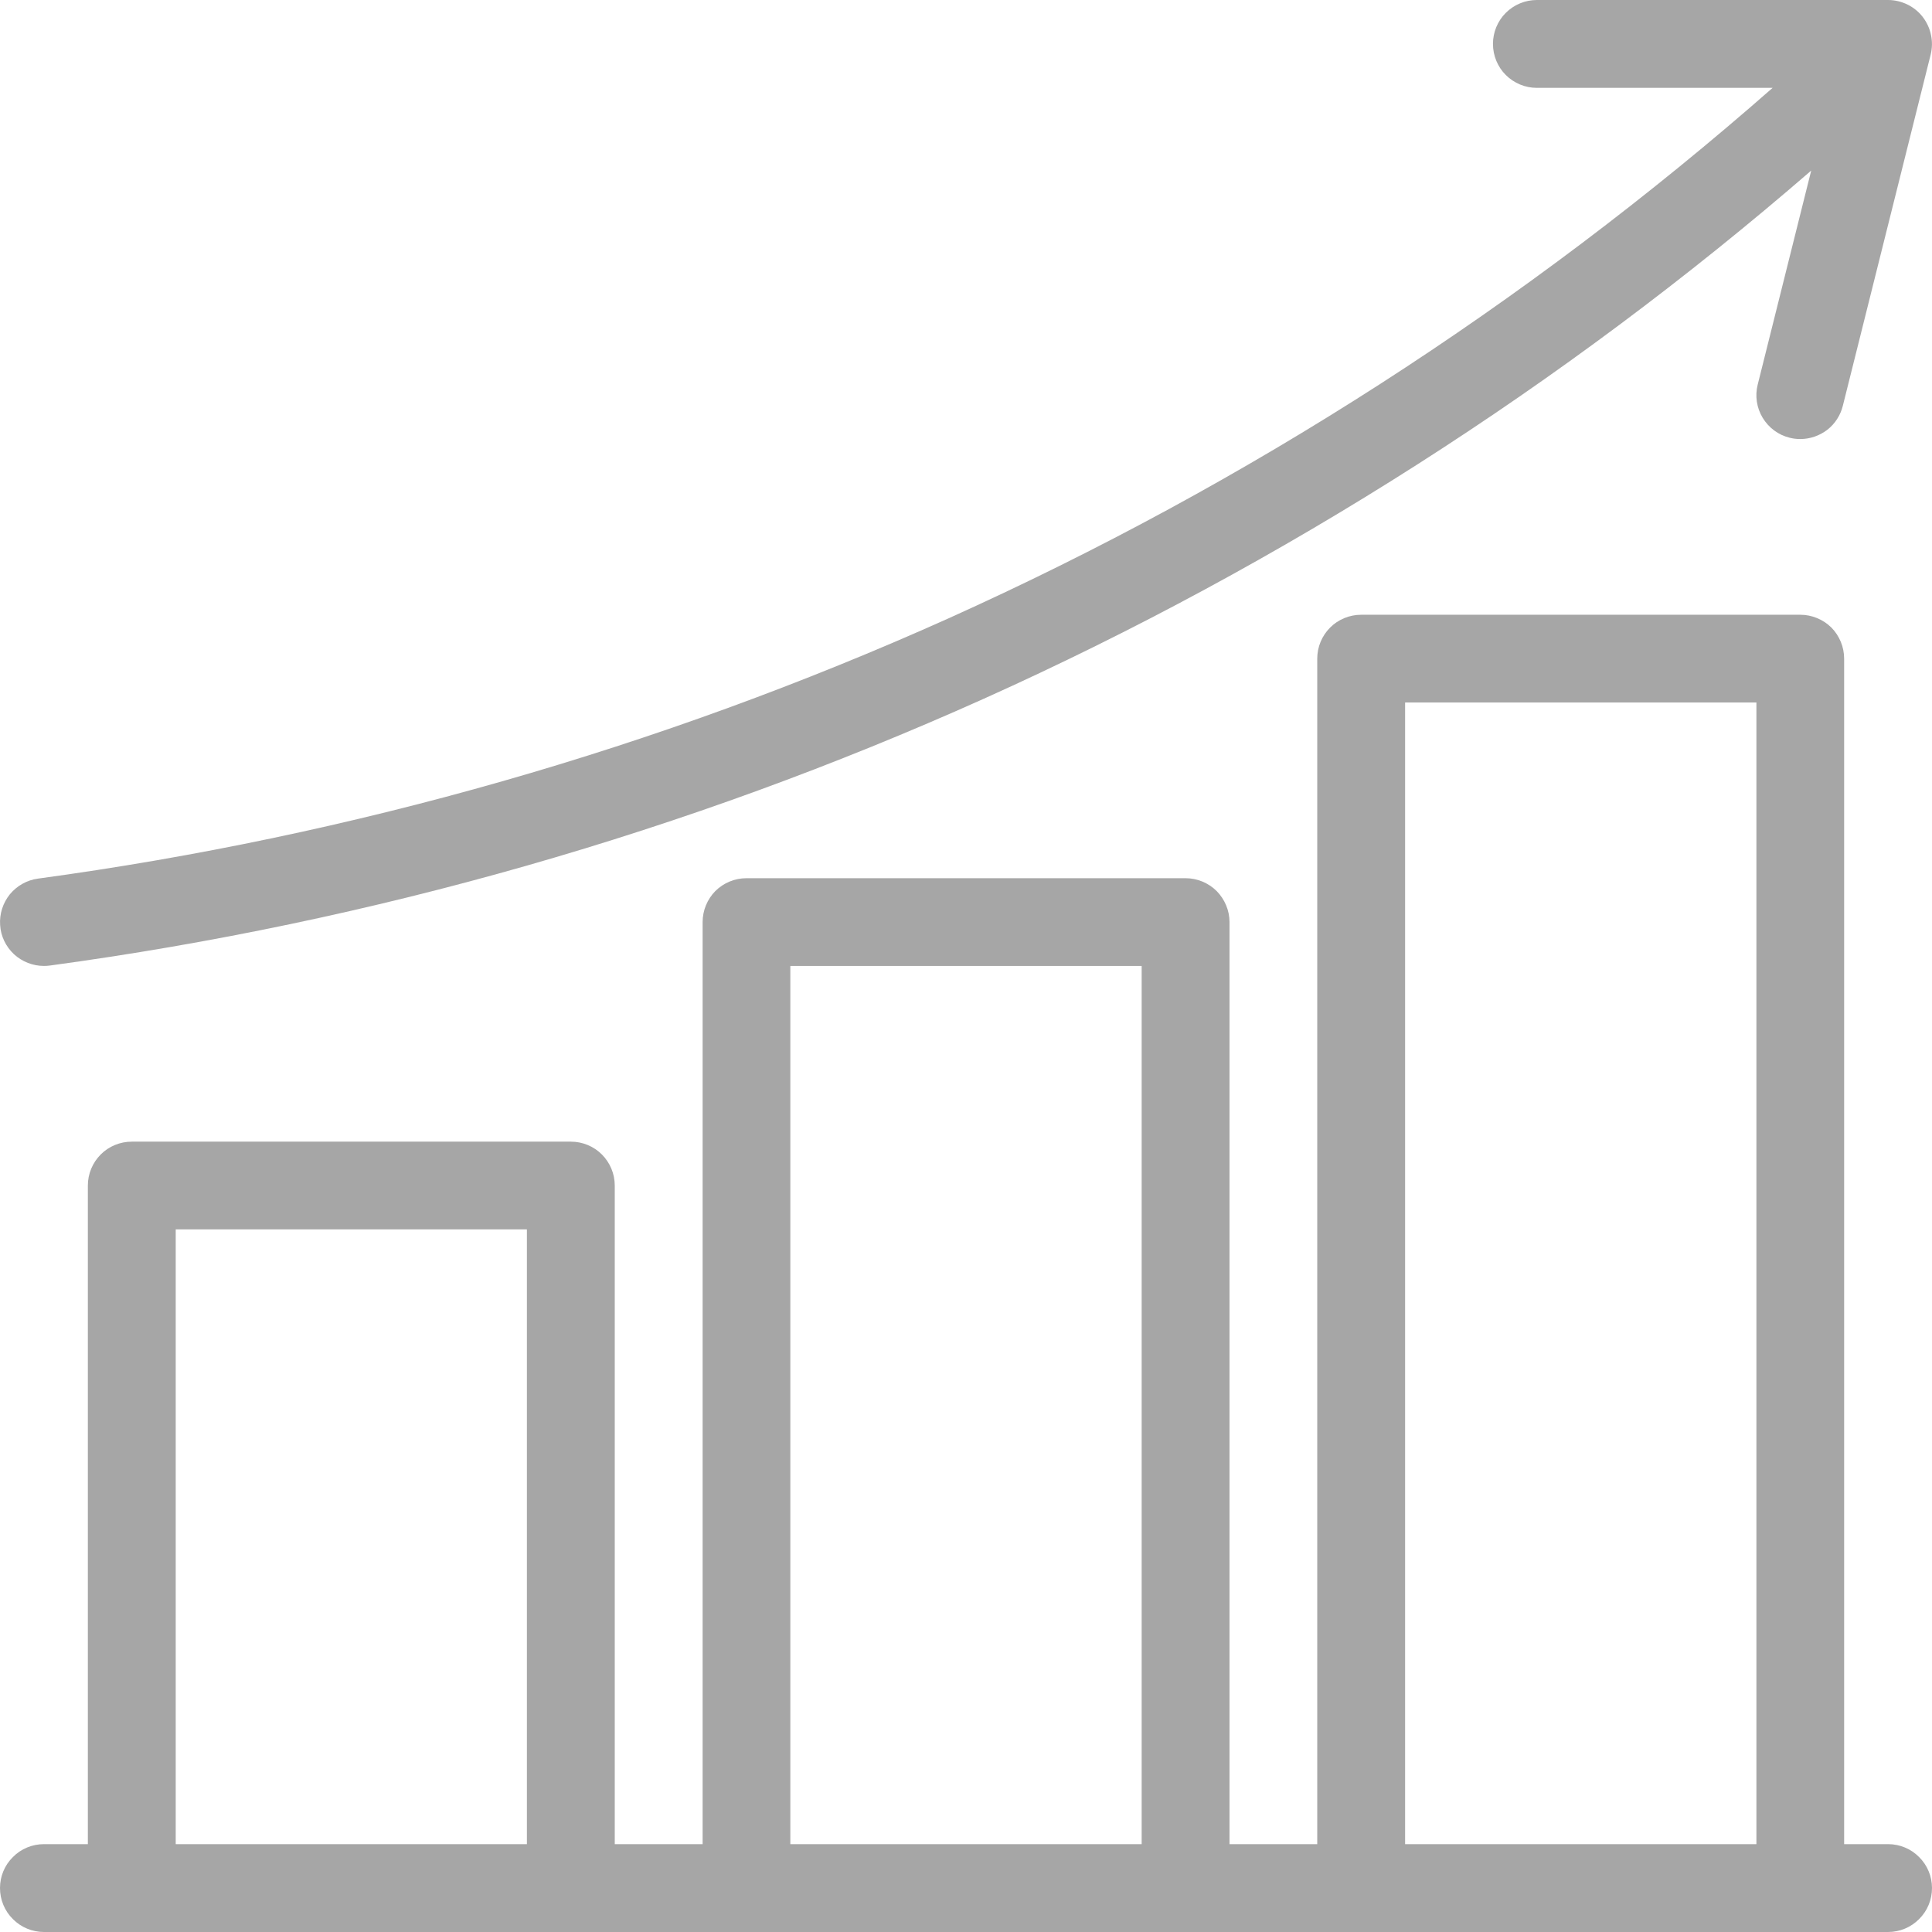
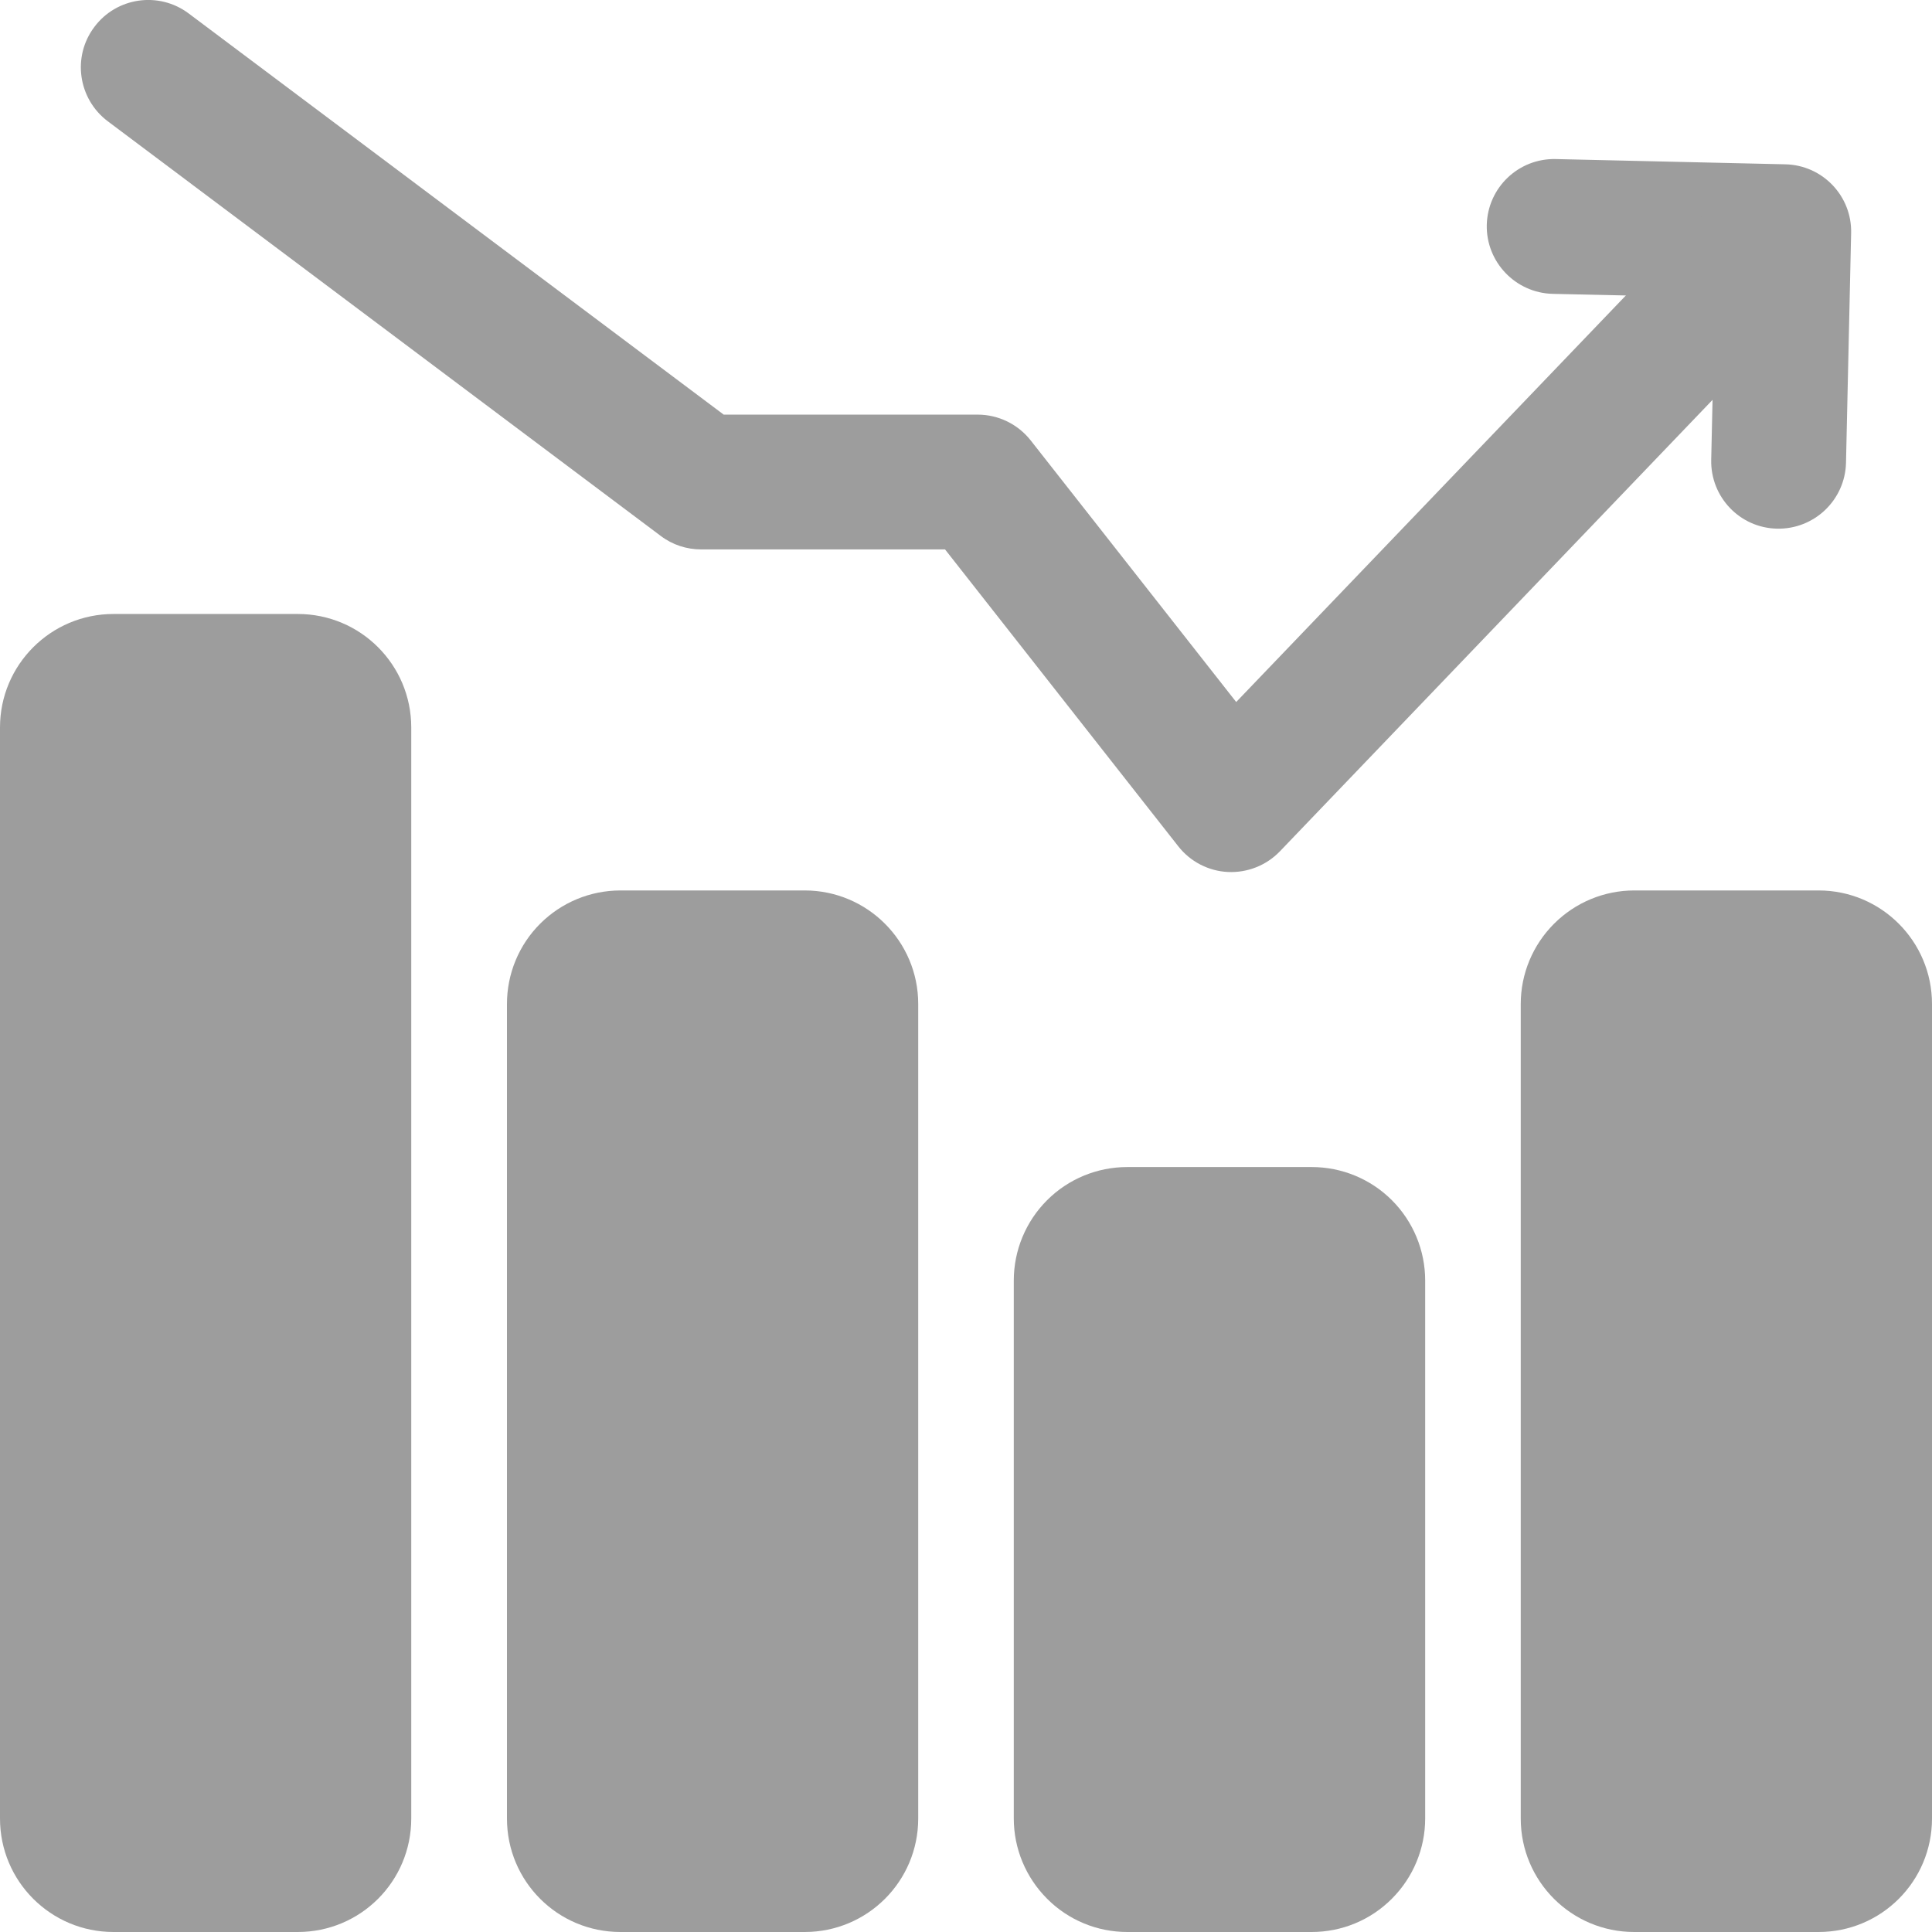
- <svg xmlns="http://www.w3.org/2000/svg" preserveAspectRatio="none" overflow="visible" style="display: block;" width="14.667" height="14.667" viewBox="0 0 14.667 14.667" fill="none">
-   <g id="Icons">
-     <path id="Vector" d="M0.334 7.333C0.349 7.333 0.364 7.332 0.379 7.33C2.828 6.998 5.216 6.316 7.47 5.304C9.747 4.28 11.863 2.929 13.75 1.295L13.344 2.919C13.322 3.005 13.336 3.096 13.381 3.171C13.427 3.247 13.5 3.302 13.586 3.323C13.613 3.33 13.64 3.333 13.667 3.333C13.741 3.333 13.813 3.308 13.872 3.263C13.931 3.217 13.972 3.153 13.99 3.081L14.657 0.414C14.669 0.365 14.67 0.314 14.659 0.264C14.649 0.215 14.627 0.168 14.596 0.128C14.565 0.088 14.525 0.056 14.48 0.034C14.434 0.012 14.384 6.45736e-05 14.334 0H11.667C11.579 0 11.494 0.035 11.431 0.098C11.369 0.16 11.334 0.245 11.334 0.333C11.334 0.422 11.369 0.507 11.431 0.569C11.494 0.632 11.579 0.667 11.667 0.667H13.457C11.582 2.314 9.473 3.672 7.197 4.696C5.001 5.681 2.674 6.346 0.289 6.67C0.205 6.681 0.129 6.724 0.075 6.789C0.022 6.855 -0.005 6.938 0.001 7.023C0.006 7.107 0.044 7.186 0.106 7.244C0.168 7.301 0.249 7.333 0.334 7.333Z" fill="#A6A6A6" />
-     <path id="Vector_2" d="M14.334 14H14V5C14 4.912 13.965 4.827 13.903 4.764C13.84 4.702 13.755 4.667 13.667 4.667H10.334C10.245 4.667 10.16 4.702 10.098 4.764C10.035 4.827 10 4.912 10 5V14H9.334V7C9.334 6.912 9.298 6.827 9.236 6.764C9.173 6.702 9.089 6.667 9 6.667H5.667C5.578 6.667 5.494 6.702 5.431 6.764C5.369 6.827 5.334 6.912 5.334 7V14H4.667V9C4.667 8.912 4.632 8.827 4.569 8.764C4.507 8.702 4.422 8.667 4.334 8.667H1C0.912 8.667 0.827 8.702 0.765 8.764C0.702 8.827 0.667 8.912 0.667 9V14H0.334C0.245 14 0.16 14.035 0.098 14.098C0.035 14.16 0 14.245 0 14.333C0 14.422 0.035 14.507 0.098 14.569C0.16 14.632 0.245 14.667 0.334 14.667H14.334C14.422 14.667 14.507 14.632 14.569 14.569C14.632 14.507 14.667 14.422 14.667 14.333C14.667 14.245 14.632 14.16 14.569 14.098C14.507 14.035 14.422 14 14.334 14ZM10.667 5.333H13.334V14H10.667V5.333ZM6 7.333H8.667V14H6V7.333ZM1.334 9.333H4V14H1.334V9.333Z" fill="#A6A6A6" />
+ <svg xmlns="http://www.w3.org/2000/svg" preserveAspectRatio="none" overflow="visible" style="display: block;" width="14.333" height="14.333" viewBox="0 0 14.333 14.333" fill="none">
+   <g id="Icon">
+     <path id="Vector" fill-rule="evenodd" clip-rule="evenodd" d="M13.695 3.434C13.688 3.71 13.459 3.928 13.183 3.922C12.907 3.916 12.689 3.687 12.695 3.411L12.722 2.207L11.519 2.18C11.243 2.173 11.024 1.944 11.03 1.668C11.037 1.392 11.265 1.174 11.541 1.18L13.245 1.219C13.521 1.225 13.74 1.454 13.733 1.73L13.695 3.434Z" fill="#9D9D9D" />
+     <path id="Vector_2" fill-rule="evenodd" clip-rule="evenodd" d="M3.051 5.397V13.491C3.051 13.957 2.675 14.333 2.209 14.333H0.842C0.377 14.333 0 13.957 0 13.491V5.397C0 4.932 0.377 4.555 0.842 4.555H2.209C2.675 4.555 3.051 4.932 3.051 5.397Z" fill="#9D9D9D" />
+     <path id="Vector_3" fill-rule="evenodd" clip-rule="evenodd" d="M10.573 9.5V13.491C10.573 13.714 10.484 13.928 10.326 14.086C10.168 14.245 9.954 14.333 9.731 14.333H8.363C8.14 14.333 7.926 14.245 7.768 14.086C7.61 13.928 7.521 13.714 7.521 13.491V9.5C7.521 9.276 7.61 9.062 7.768 8.904C7.926 8.746 8.14 8.658 8.363 8.658H9.731C9.954 8.658 10.168 8.746 10.326 8.904C10.484 9.062 10.573 9.276 10.573 9.5Z" fill="#9D9D9D" />
+     <path id="Vector_4" fill-rule="evenodd" clip-rule="evenodd" d="M6.812 7.448V13.491C6.812 13.957 6.435 14.333 5.97 14.333H4.603C4.137 14.333 3.761 13.957 3.761 13.491V7.448C3.761 7.225 3.849 7.011 4.007 6.853C4.165 6.695 4.379 6.606 4.603 6.606H5.97C6.435 6.606 6.812 6.984 6.812 7.448Z" fill="#9D9D9D" />
+     <path id="Vector_5" fill-rule="evenodd" clip-rule="evenodd" d="M14.333 7.448V13.491C14.333 13.957 13.957 14.333 13.491 14.333H12.124C11.659 14.333 11.282 13.957 11.282 13.491V7.448C11.282 7.225 11.371 7.011 11.529 6.853C11.687 6.695 11.901 6.606 12.124 6.606H13.491C13.957 6.606 14.333 6.984 14.333 7.448Z" fill="#9D9D9D" />
+     <path id="Vector_6" fill-rule="evenodd" clip-rule="evenodd" d="M0.8 0.9C0.579 0.734 0.534 0.42 0.7 0.2C0.865 -0.021 1.179 -0.066 1.4 0.1L5.369 3.076H7.253C7.407 3.076 7.552 3.147 7.647 3.268L9.171 5.208L12.705 1.521C12.895 1.322 13.212 1.315 13.411 1.506C13.611 1.697 13.617 2.014 13.427 2.213L9.495 6.316C9.395 6.42 9.254 6.476 9.109 6.469C8.965 6.462 8.83 6.392 8.741 6.278L7.011 4.076H5.202C5.094 4.076 4.989 4.042 4.902 3.976L0.8 0.9Z" fill="#9D9D9D" />
  </g>
</svg>
